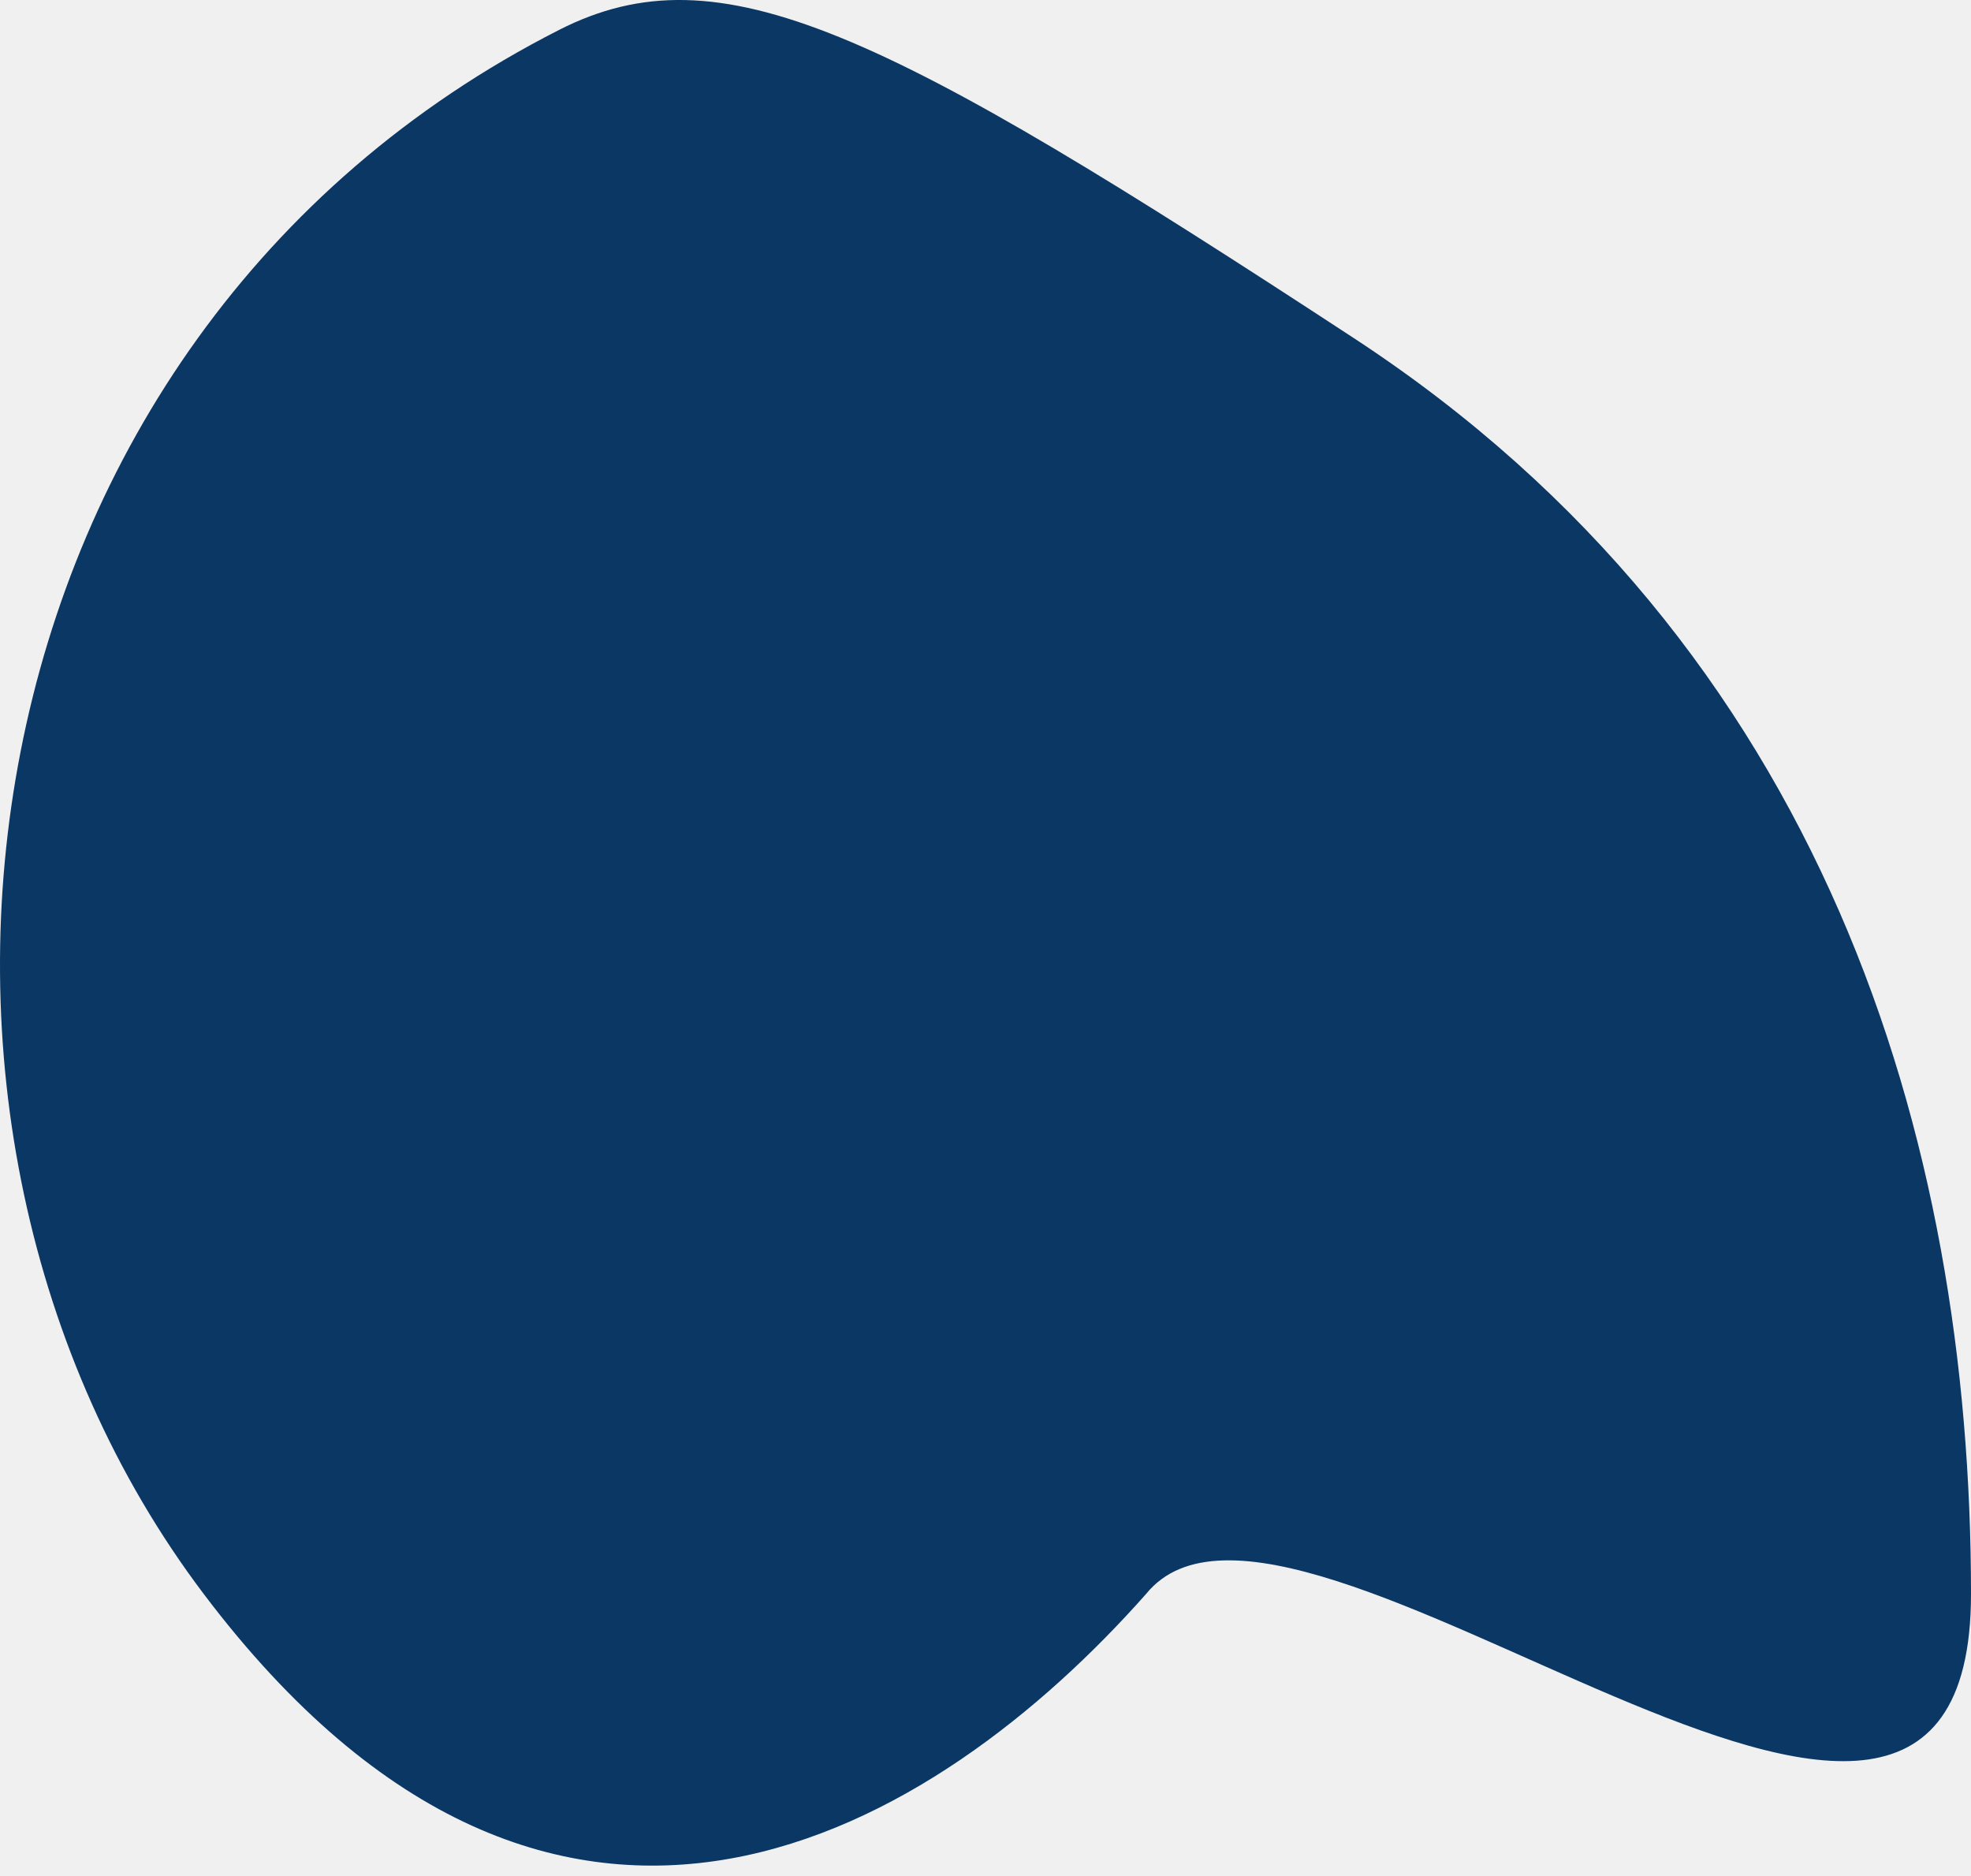
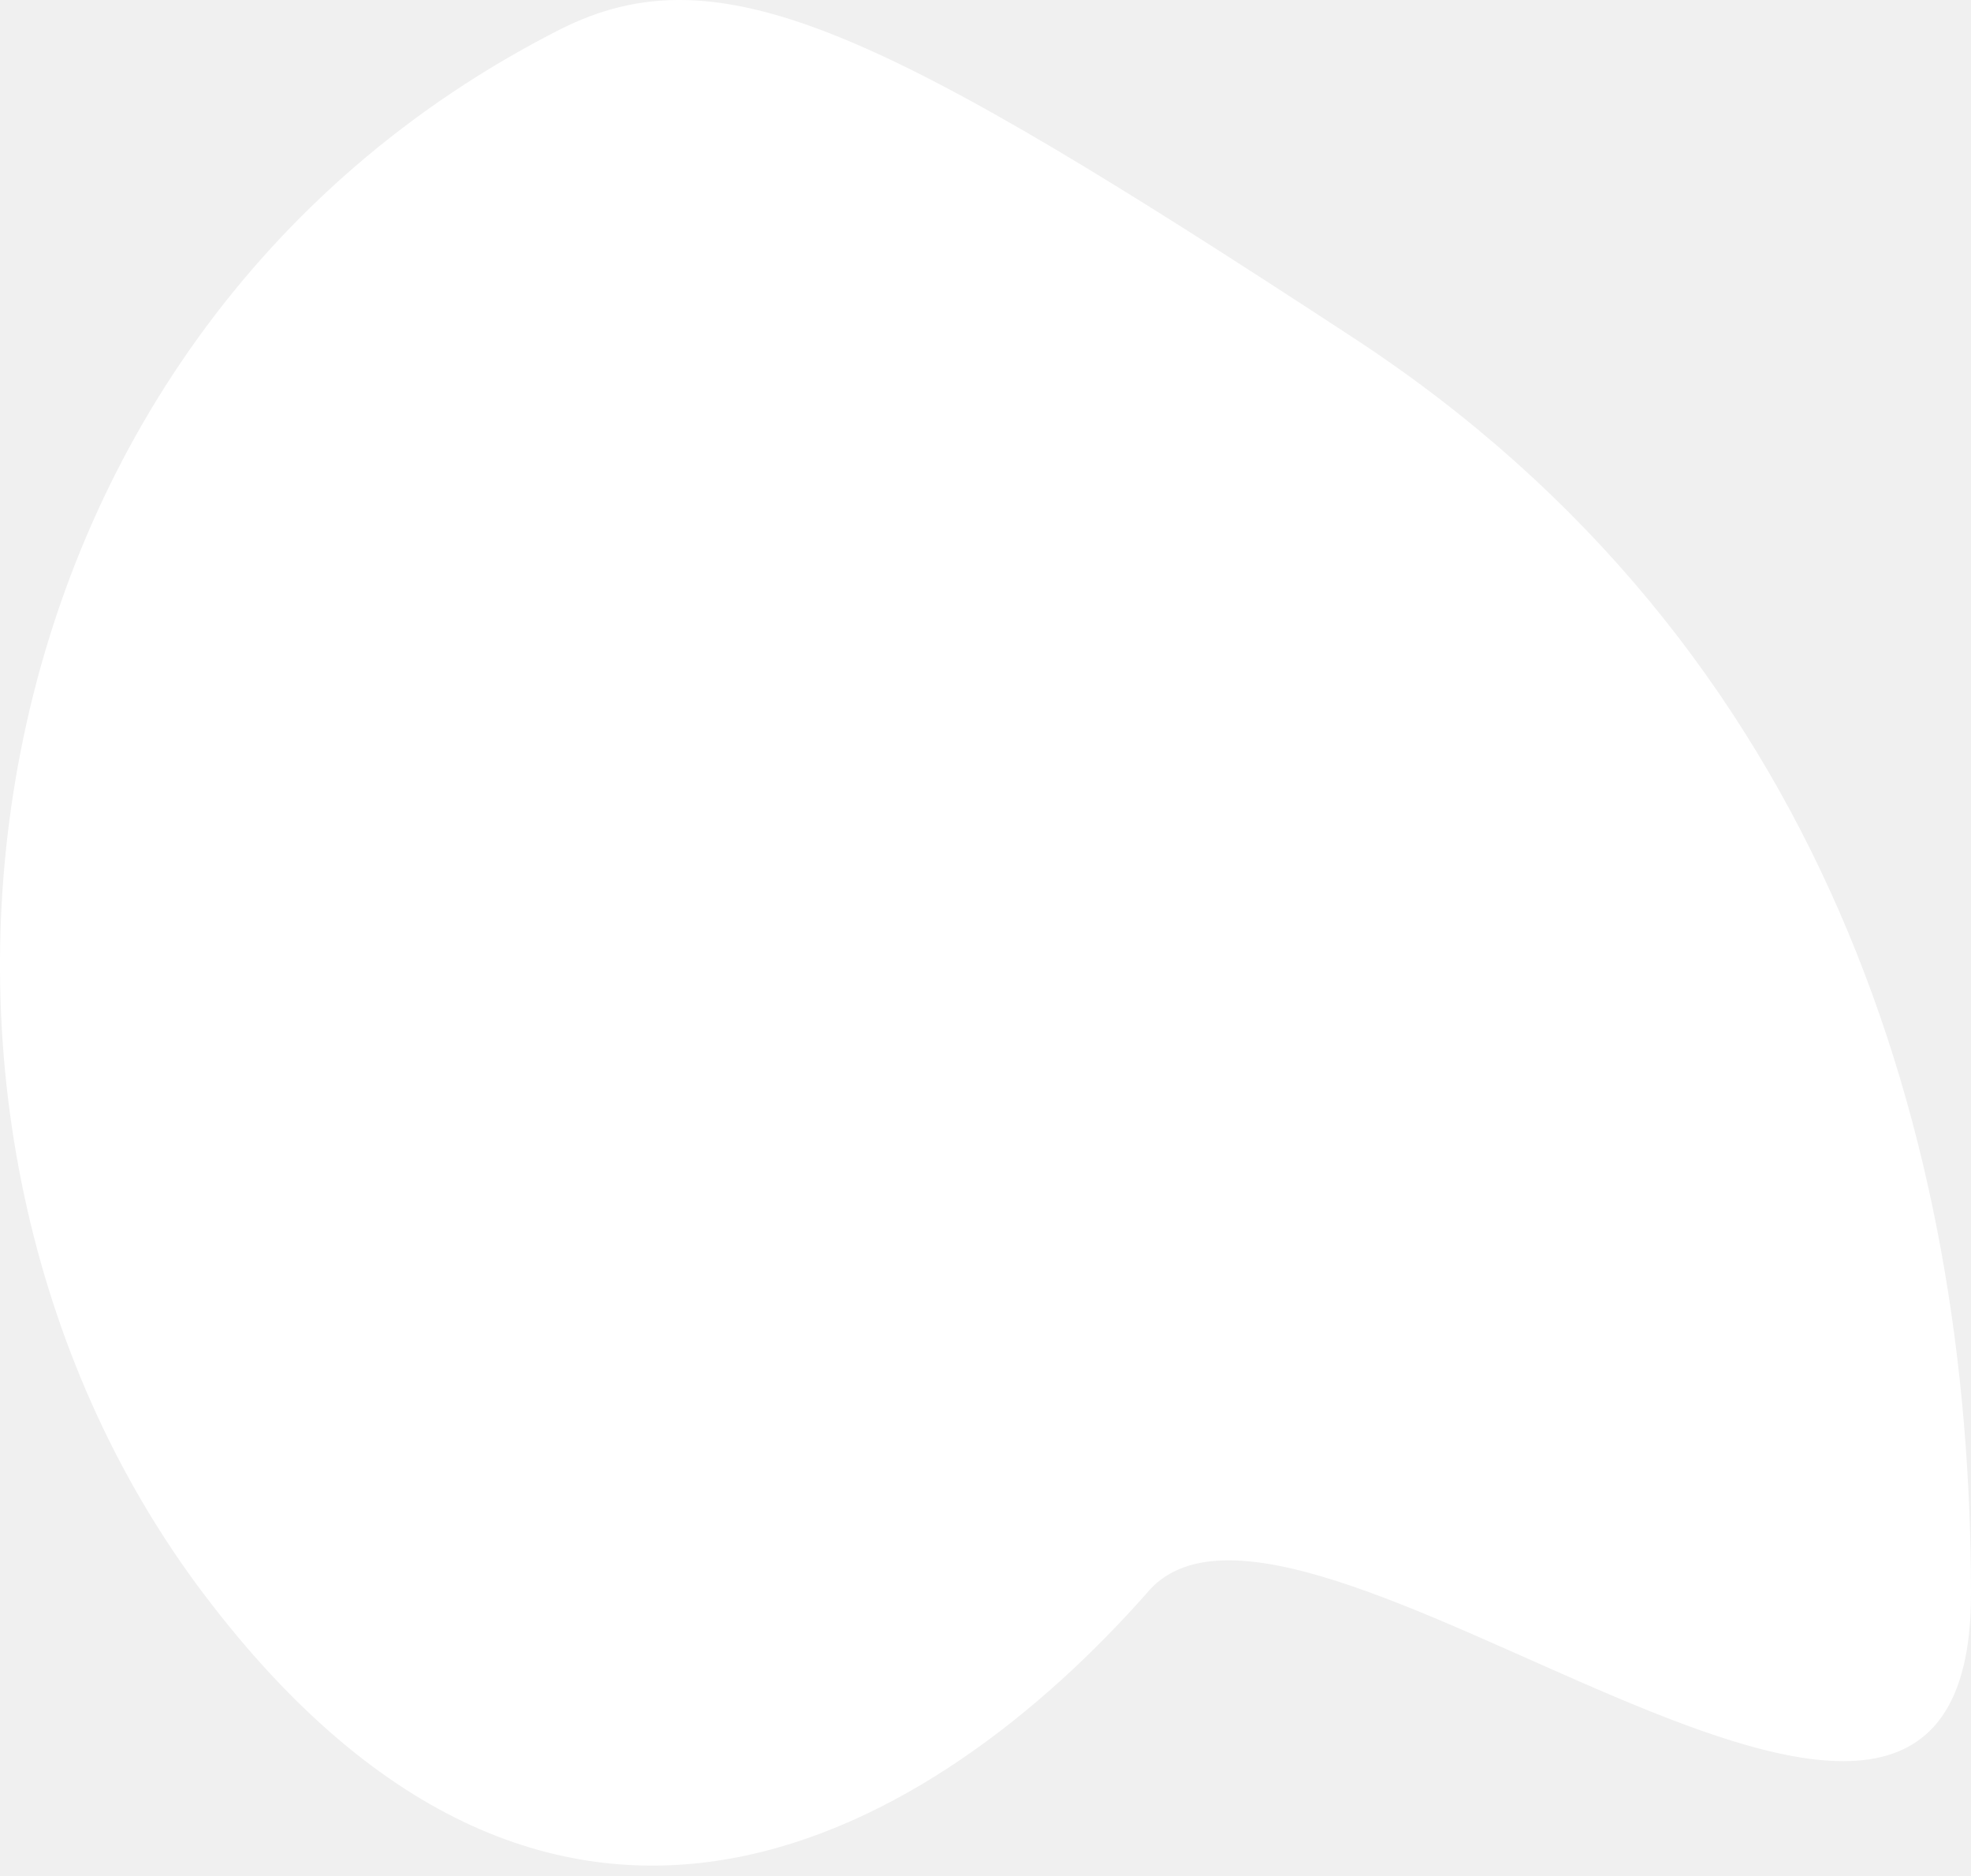
<svg xmlns="http://www.w3.org/2000/svg" width="41px" height="39px" viewBox="0 0 41 39" version="1.1">
  <g id="Page-1" stroke="none" stroke-width="1" fill="none" fill-rule="evenodd">
-     <path d="M11.632,0.621 C-0.982,7.036 -3.159,23.358 4.237,33.149 C11.632,42.94 19.514,38.038 23.841,33.149 C26.903,29.371 41,42.604 41,33.149 C41,23.694 37.965,13.451 28.168,7.036 C18.371,0.621 14.989,-1.086 11.632,0.621 Z" id="Path" fill="#0B3765" fill-rule="nonzero" />
+     <path d="M11.632,0.621 C-0.982,7.036 -3.159,23.358 4.237,33.149 C11.632,42.94 19.514,38.038 23.841,33.149 C26.903,29.371 41,42.604 41,33.149 C41,23.694 37.965,13.451 28.168,7.036 C18.371,0.621 14.989,-1.086 11.632,0.621 Z" id="Path" fill="#fff" fill-rule="nonzero" />
  </g>
</svg>
